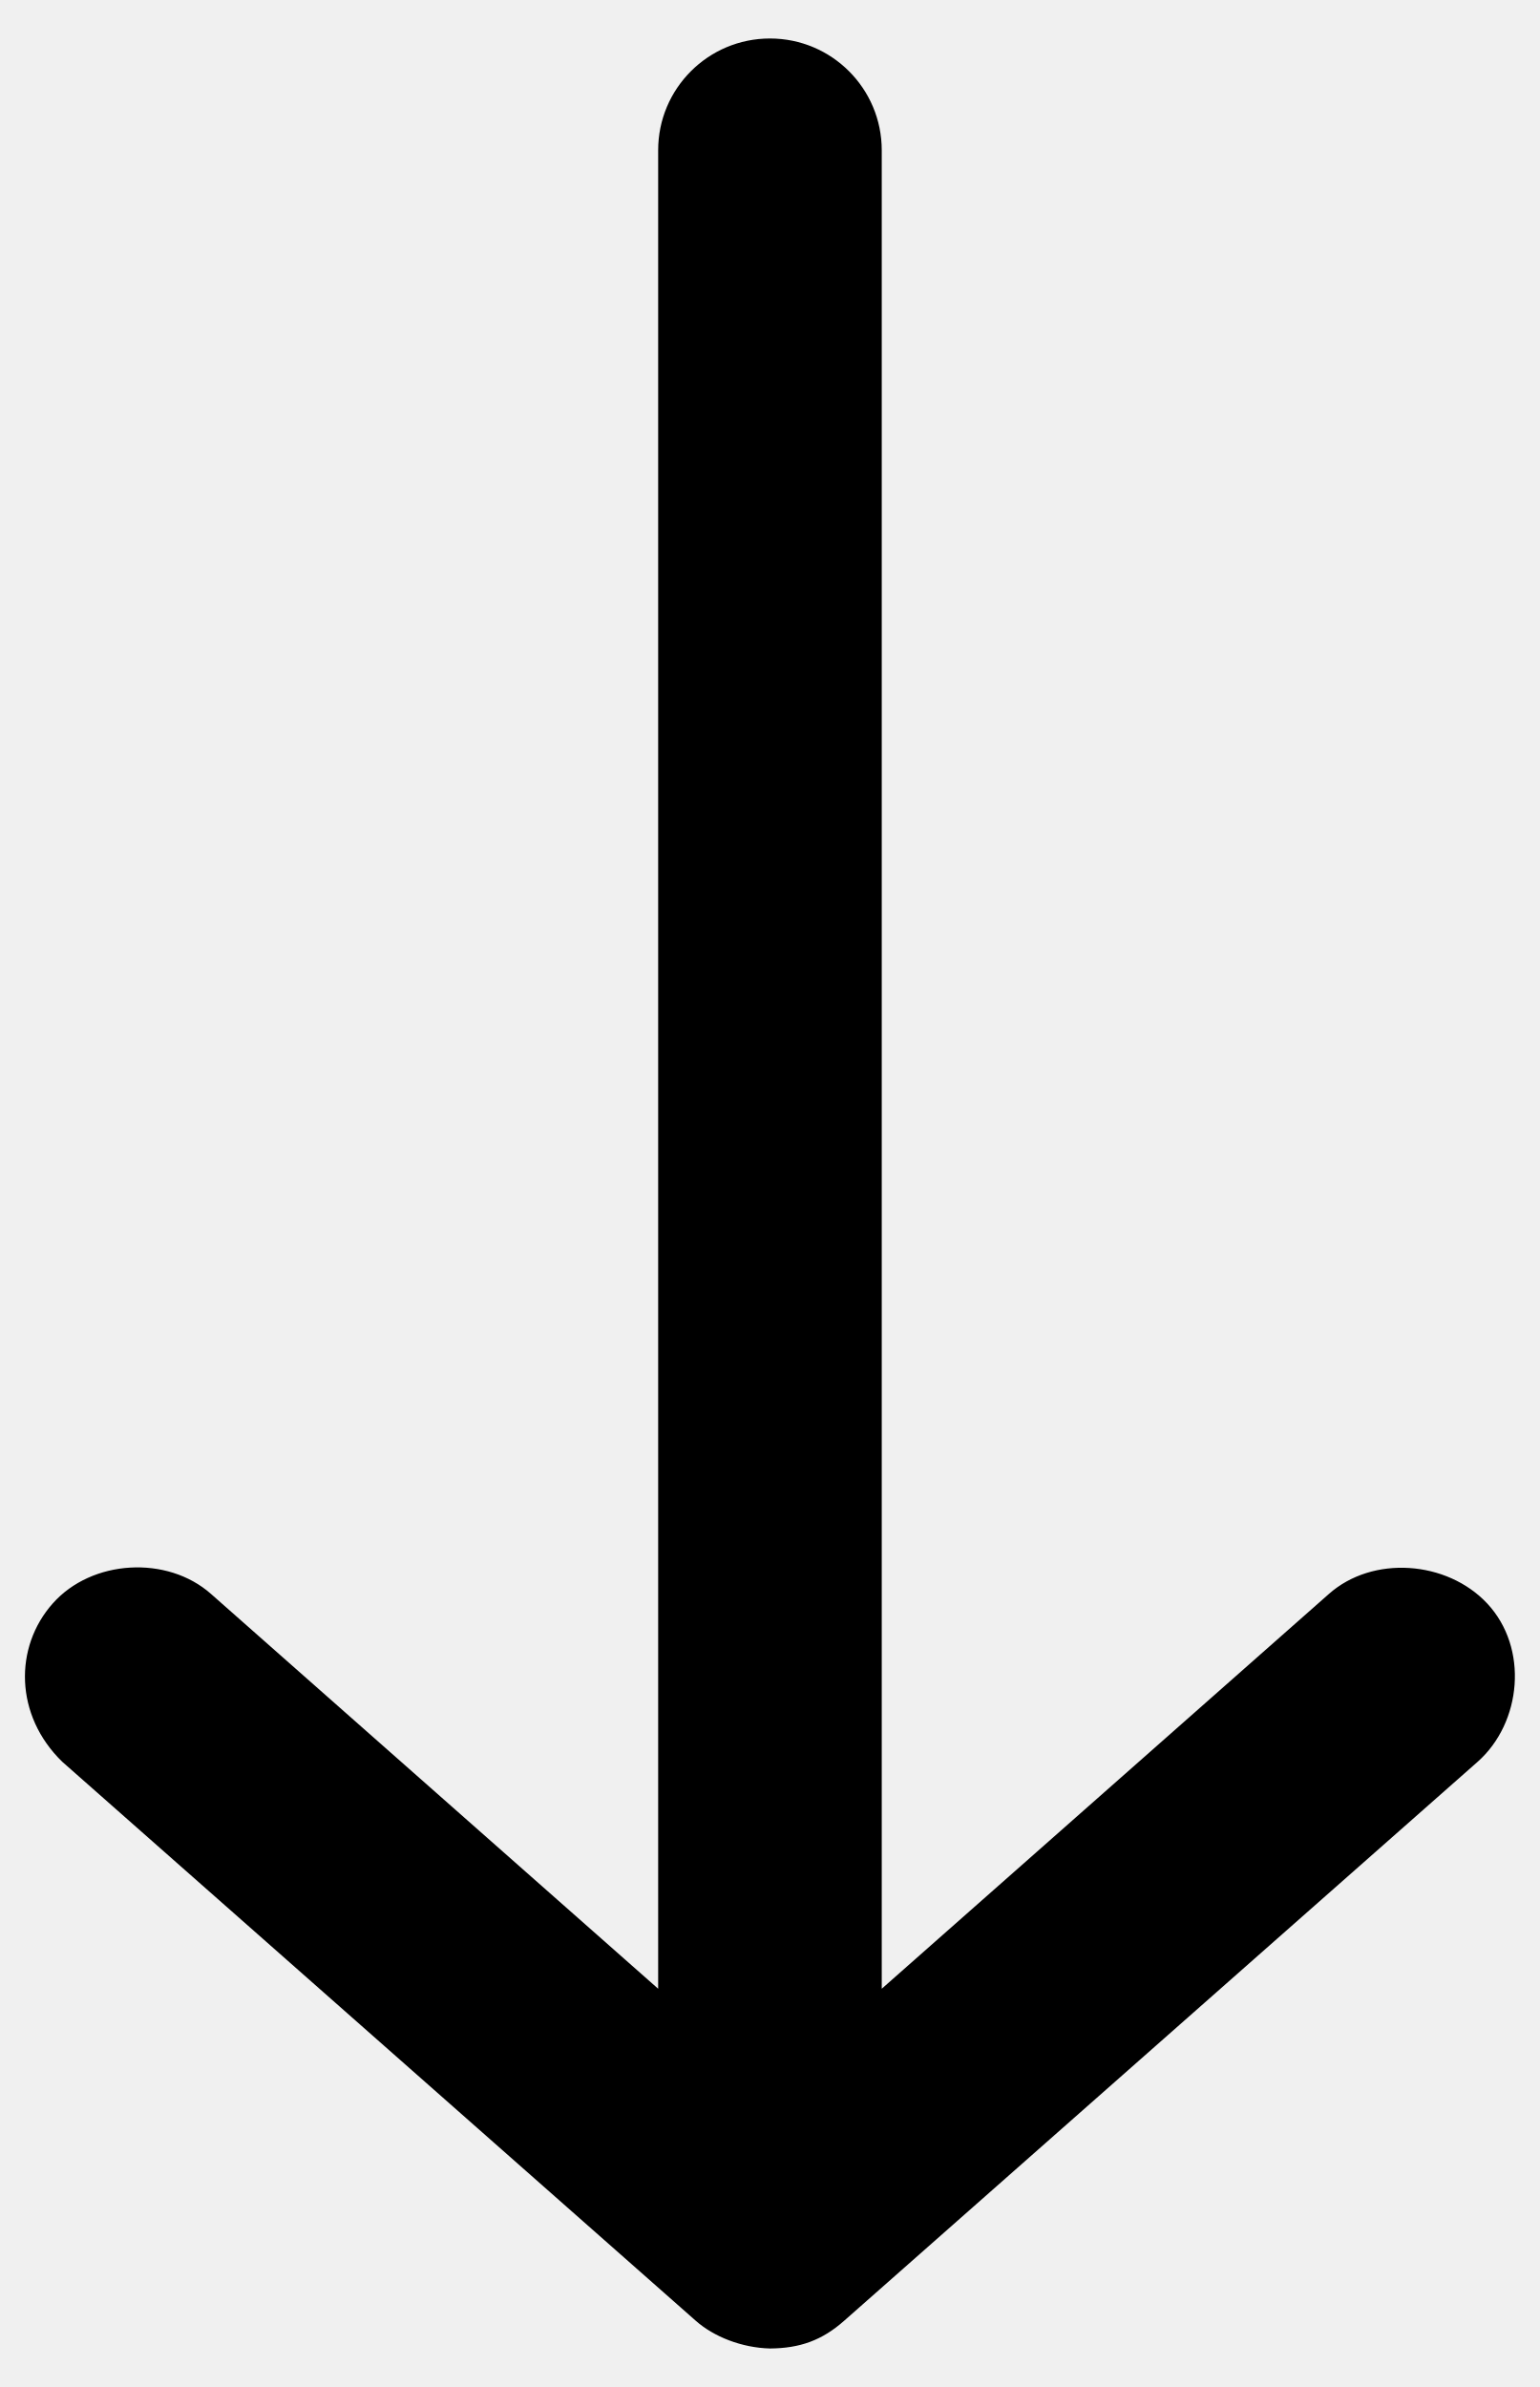
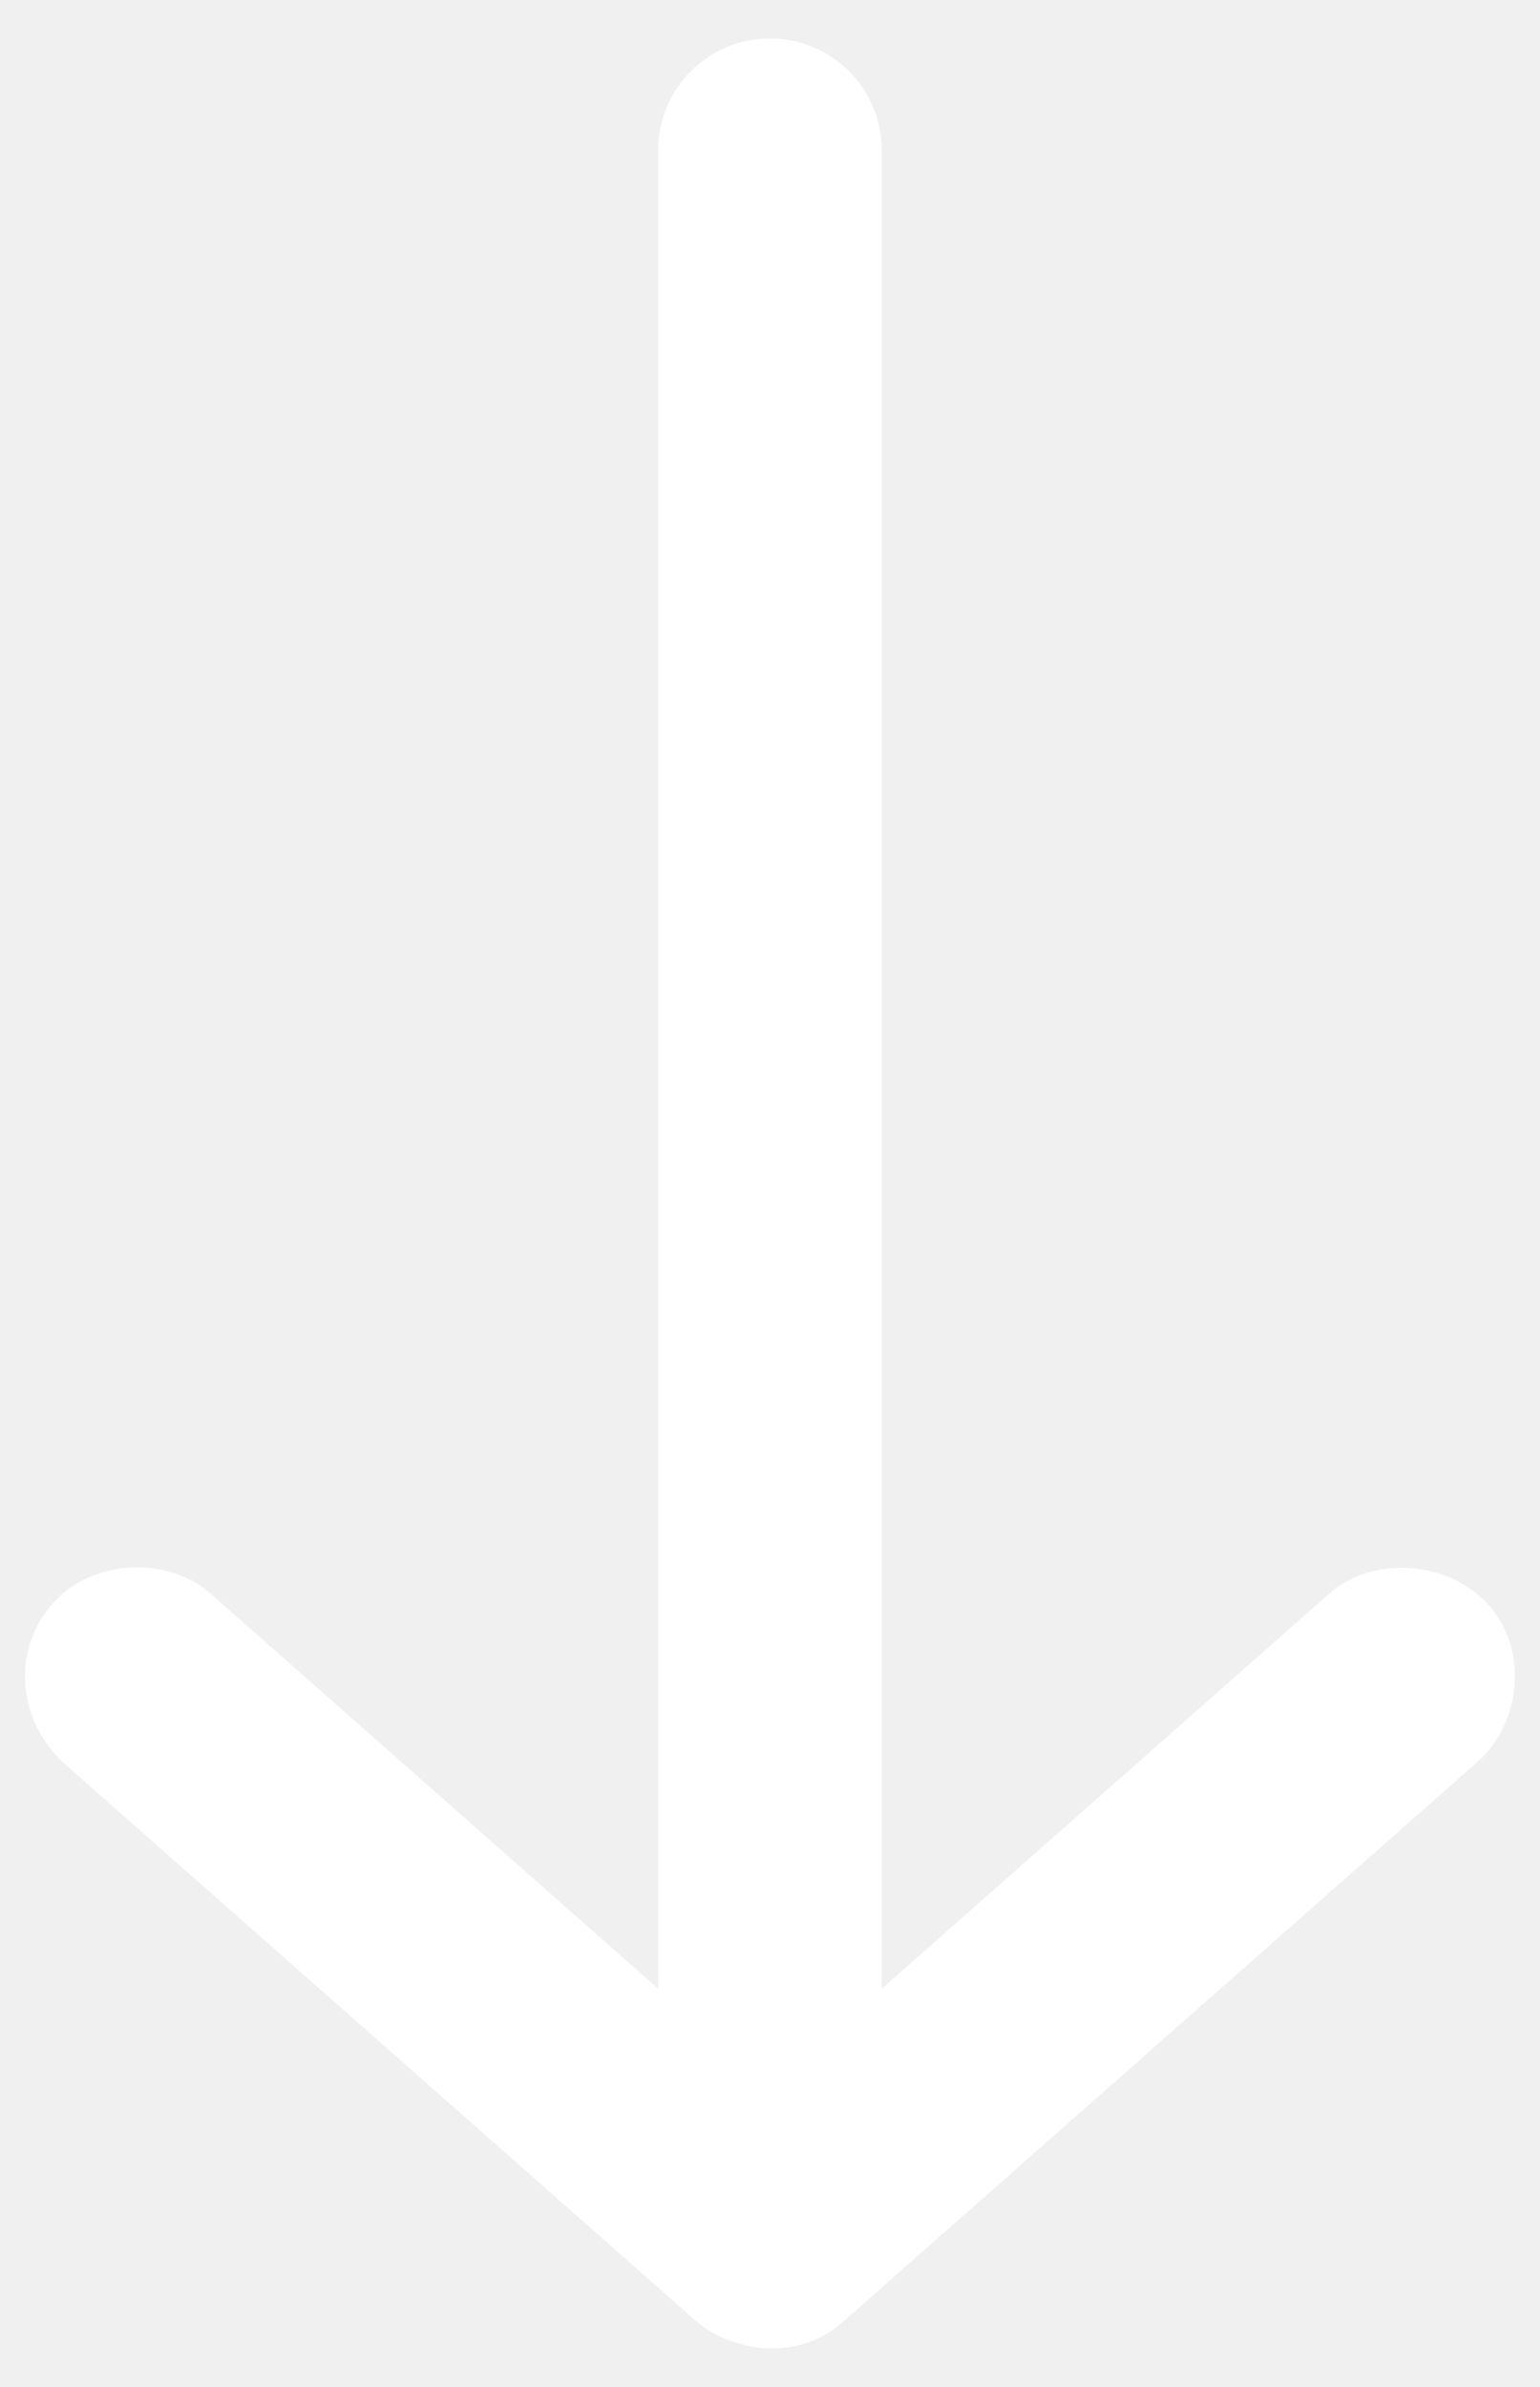
<svg xmlns="http://www.w3.org/2000/svg" version="1.1" id="Layer_1" x="0px" y="0px" width="20px" height="31px" viewBox="0 0 20 31" enable-background="new 0 0 20 31" xml:space="preserve">
  <g transform="translate(0,-952.3622)">
-     <path d="M10.967,982.499l8.226-7.258c0.57-0.507,0.665-1.476,0.121-2.056c-0.522-0.556-1.486-0.628-2.056-0.121l-5.806,5.126   v-23.876c0-0.802-0.65-1.452-1.452-1.452s-1.452,0.65-1.452,1.452v23.876l-5.806-5.126c-0.57-0.507-1.55-0.449-2.056,0.121   c-0.507,0.57-0.495,1.456,0.121,2.056l8.226,7.258c0.237,0.211,0.602,0.354,0.968,0.363   C10.388,982.859,10.677,982.757,10.967,982.499z" />
+     <path style="fill:#FFFFFF;" d="M10.967,982.499l8.226-7.258c0.57-0.507,0.665-1.476,0.121-2.056c-0.522-0.556-1.486-0.628-2.056-0.121l-5.806,5.126   v-23.876c0-0.802-0.65-1.452-1.452-1.452s-1.452,0.65-1.452,1.452v23.876l-5.806-5.126c-0.57-0.507-1.55-0.449-2.056,0.121   c-0.507,0.57-0.495,1.456,0.121,2.056l8.226,7.258c0.237,0.211,0.602,0.354,0.968,0.363   C10.388,982.859,10.677,982.757,10.967,982.499z" />
  </g>
</svg>
